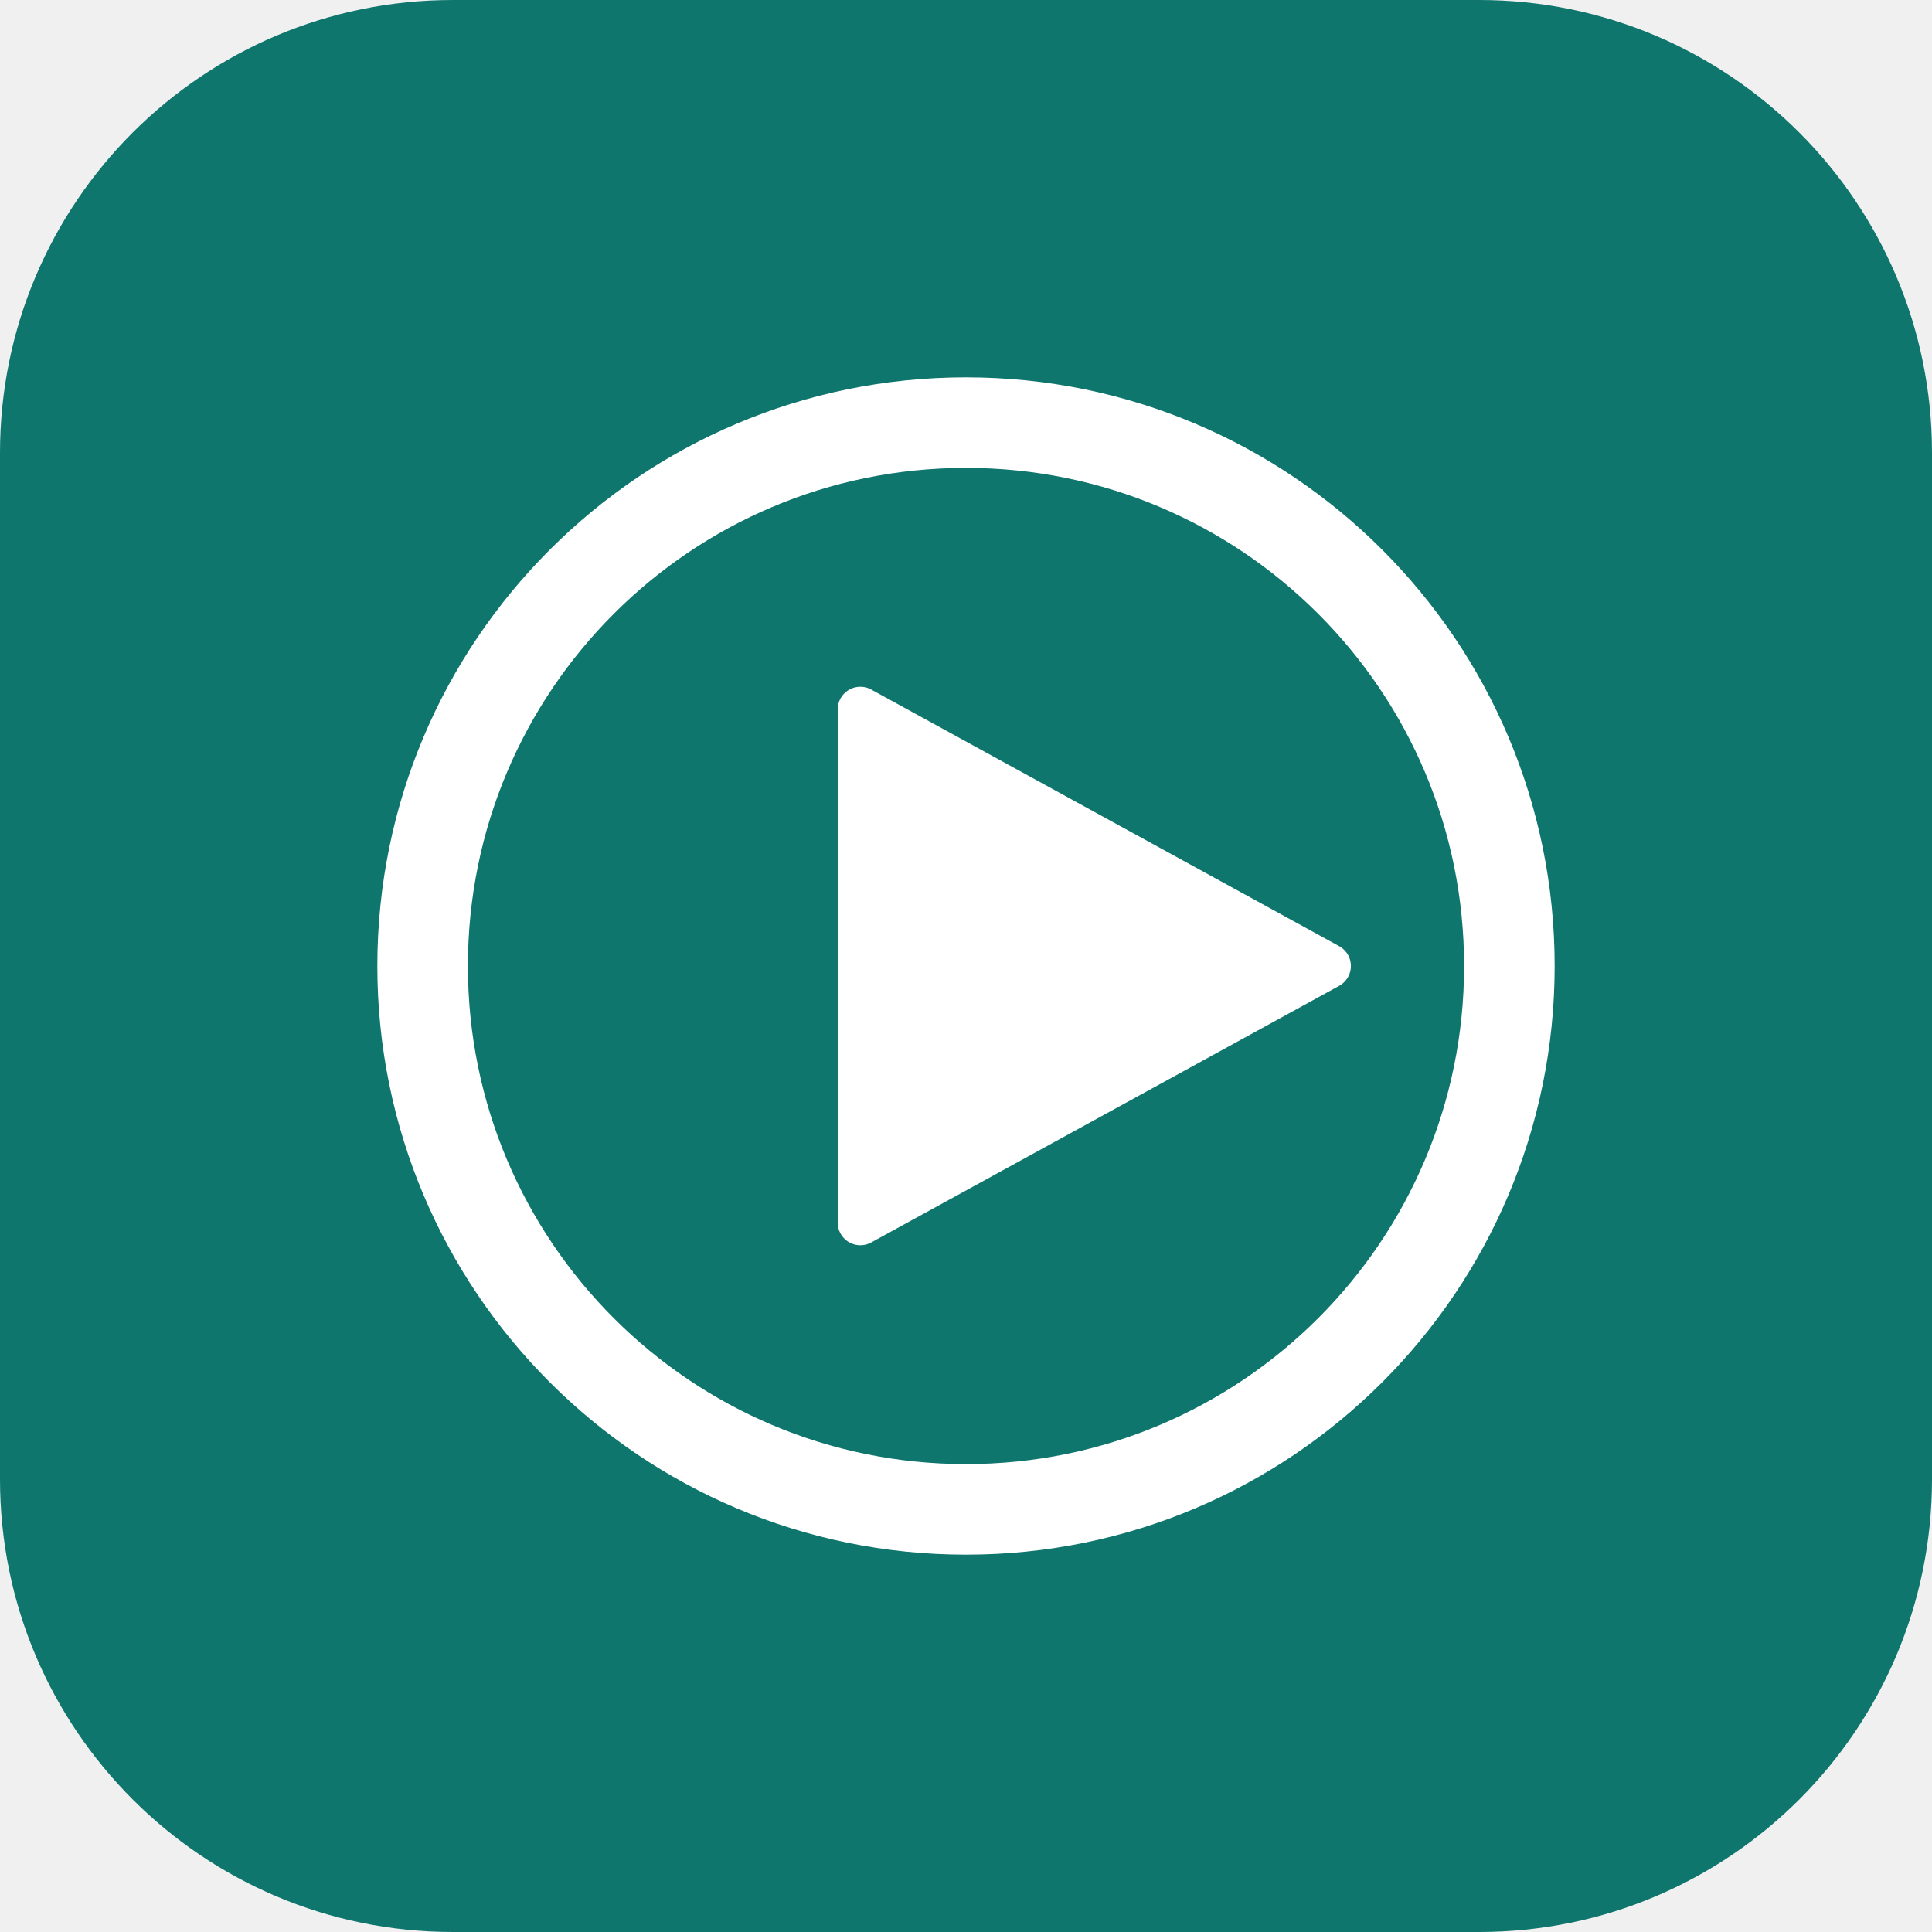
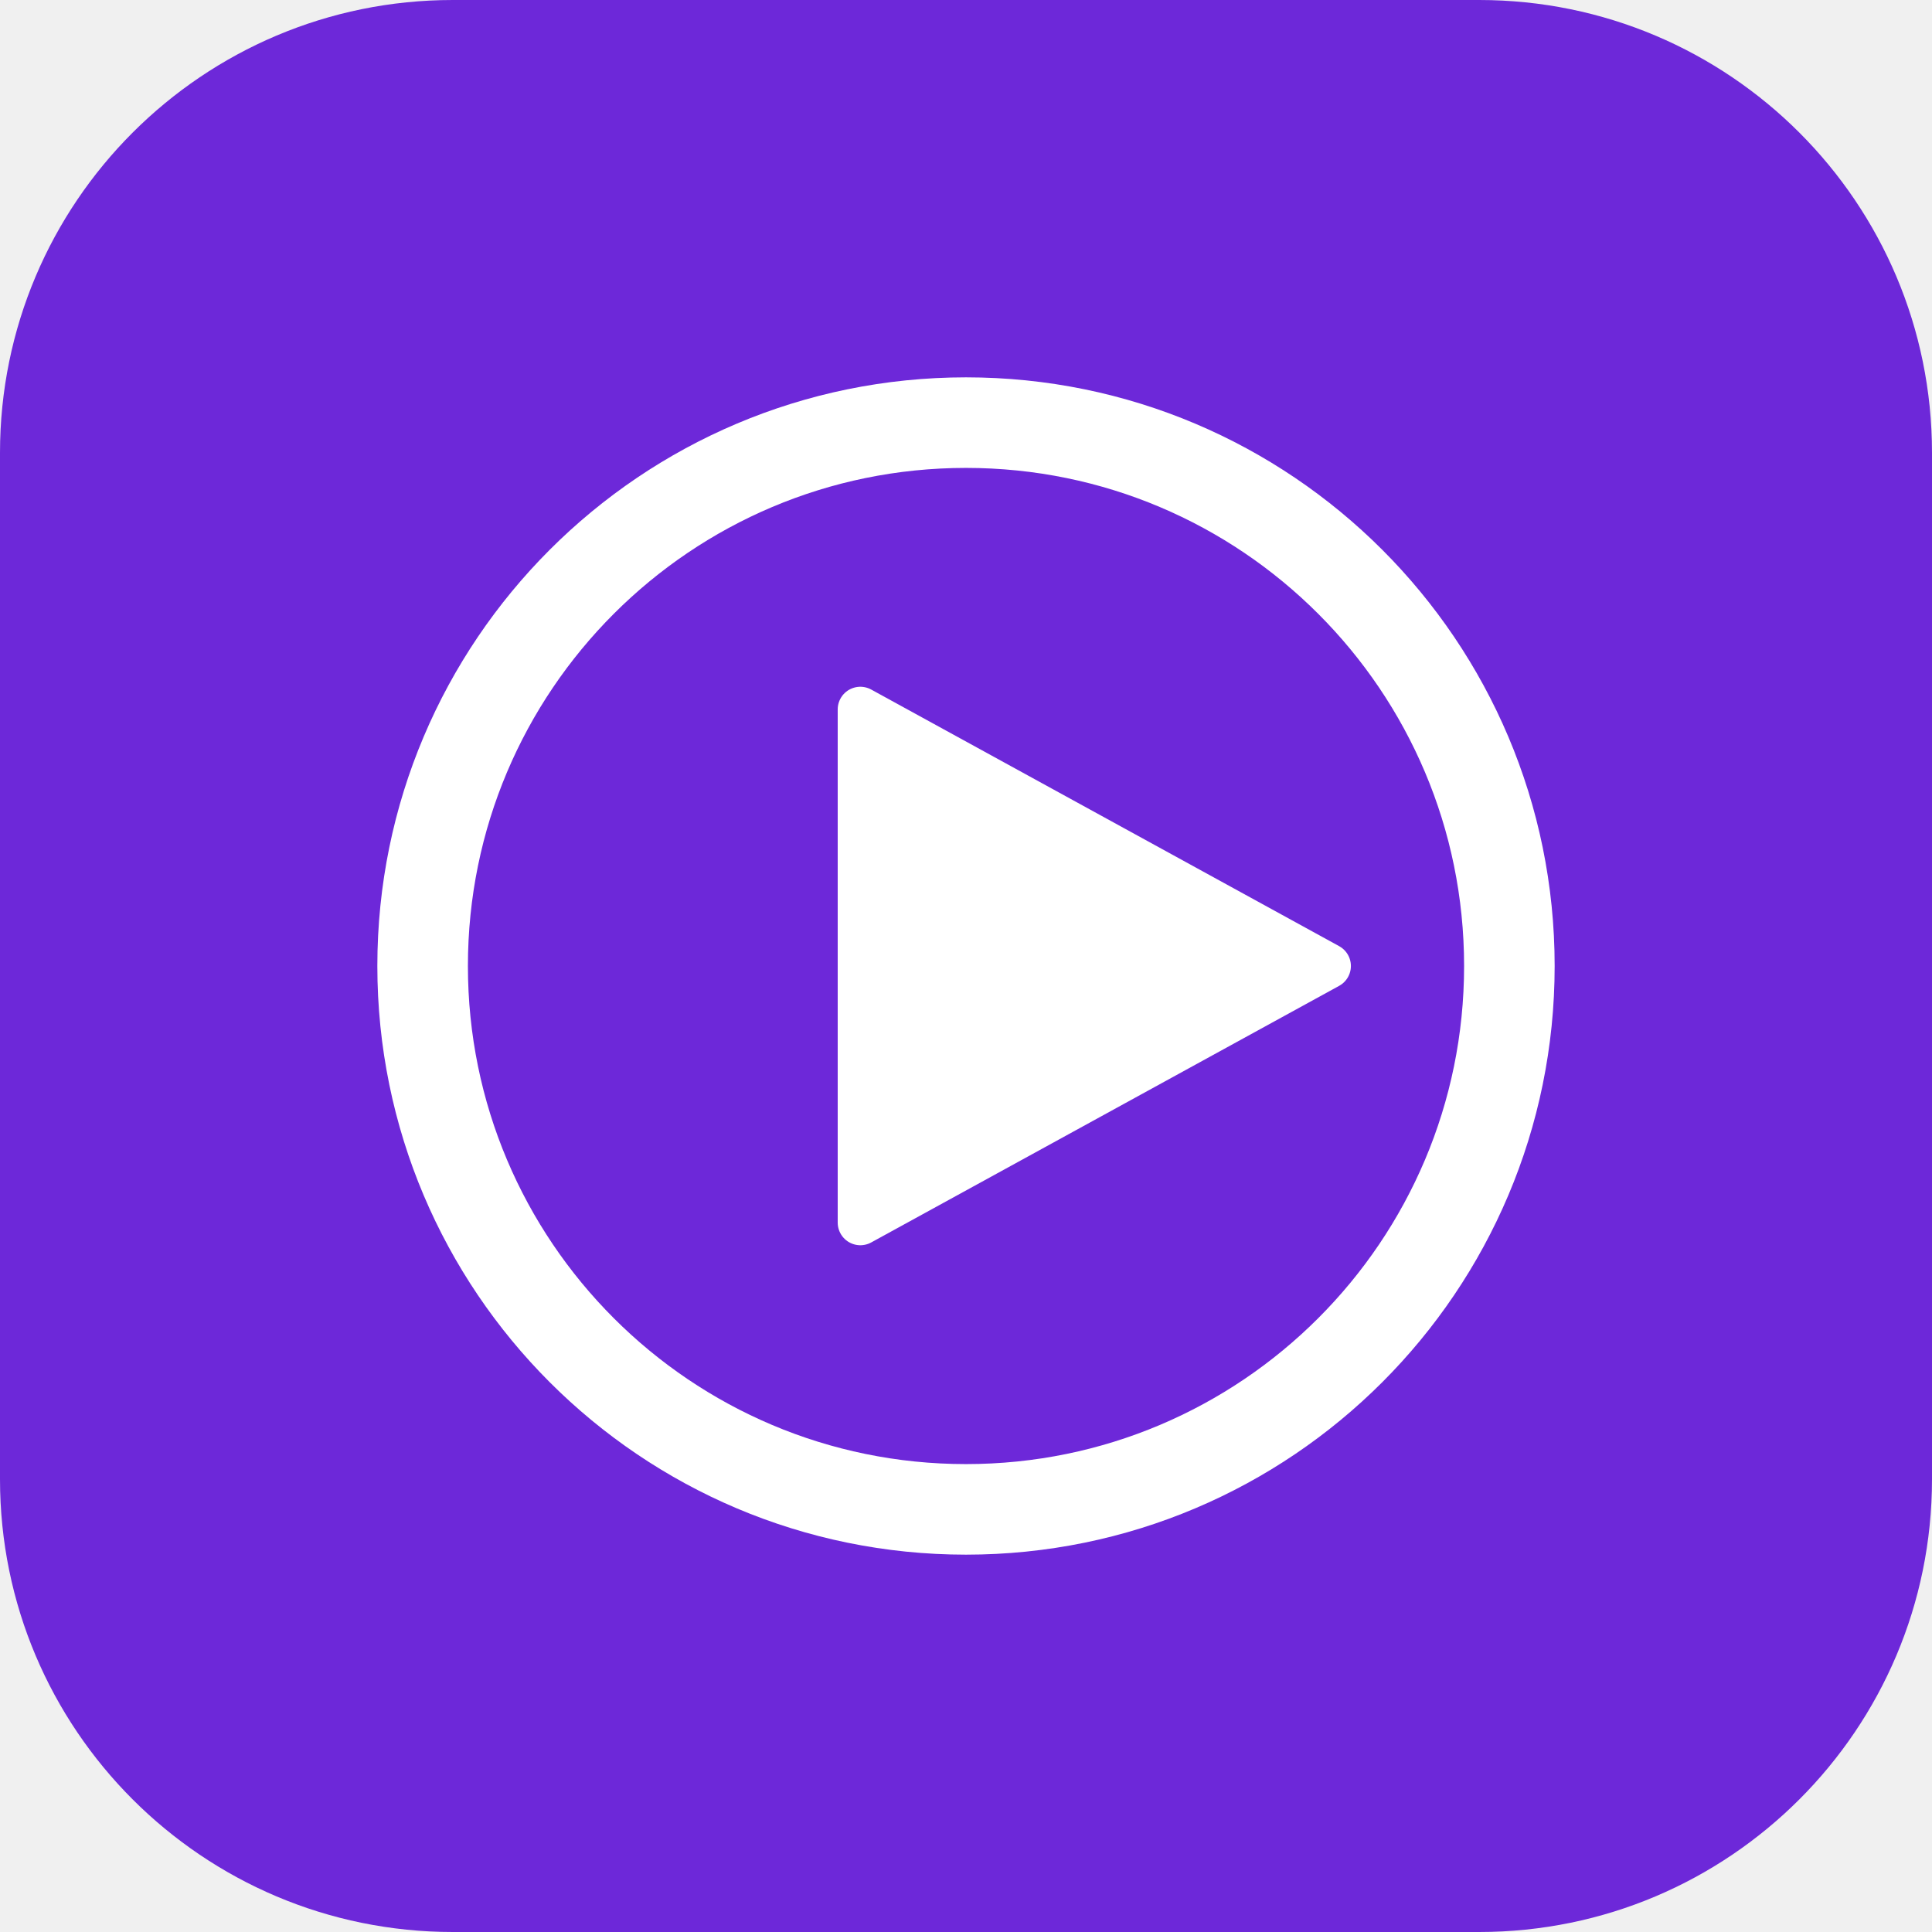
<svg xmlns="http://www.w3.org/2000/svg" viewBox="0 0 64 64" role="img" aria-label="Timely mark">
-   <rect width="64" height="64" rx="15" fill="#0f766e" />
+   <rect width="64" height="64" rx="15" fill="#6d28d9" />
  <circle cx="32" cy="32" r="18" fill="none" stroke="#ffffff" stroke-width="3" />
  <path d="M28.5 23.5 L44 32 L28.5 40.5 Z" fill="#ffffff" stroke="#ffffff" stroke-width="1.5" stroke-linejoin="round" />
</svg>
